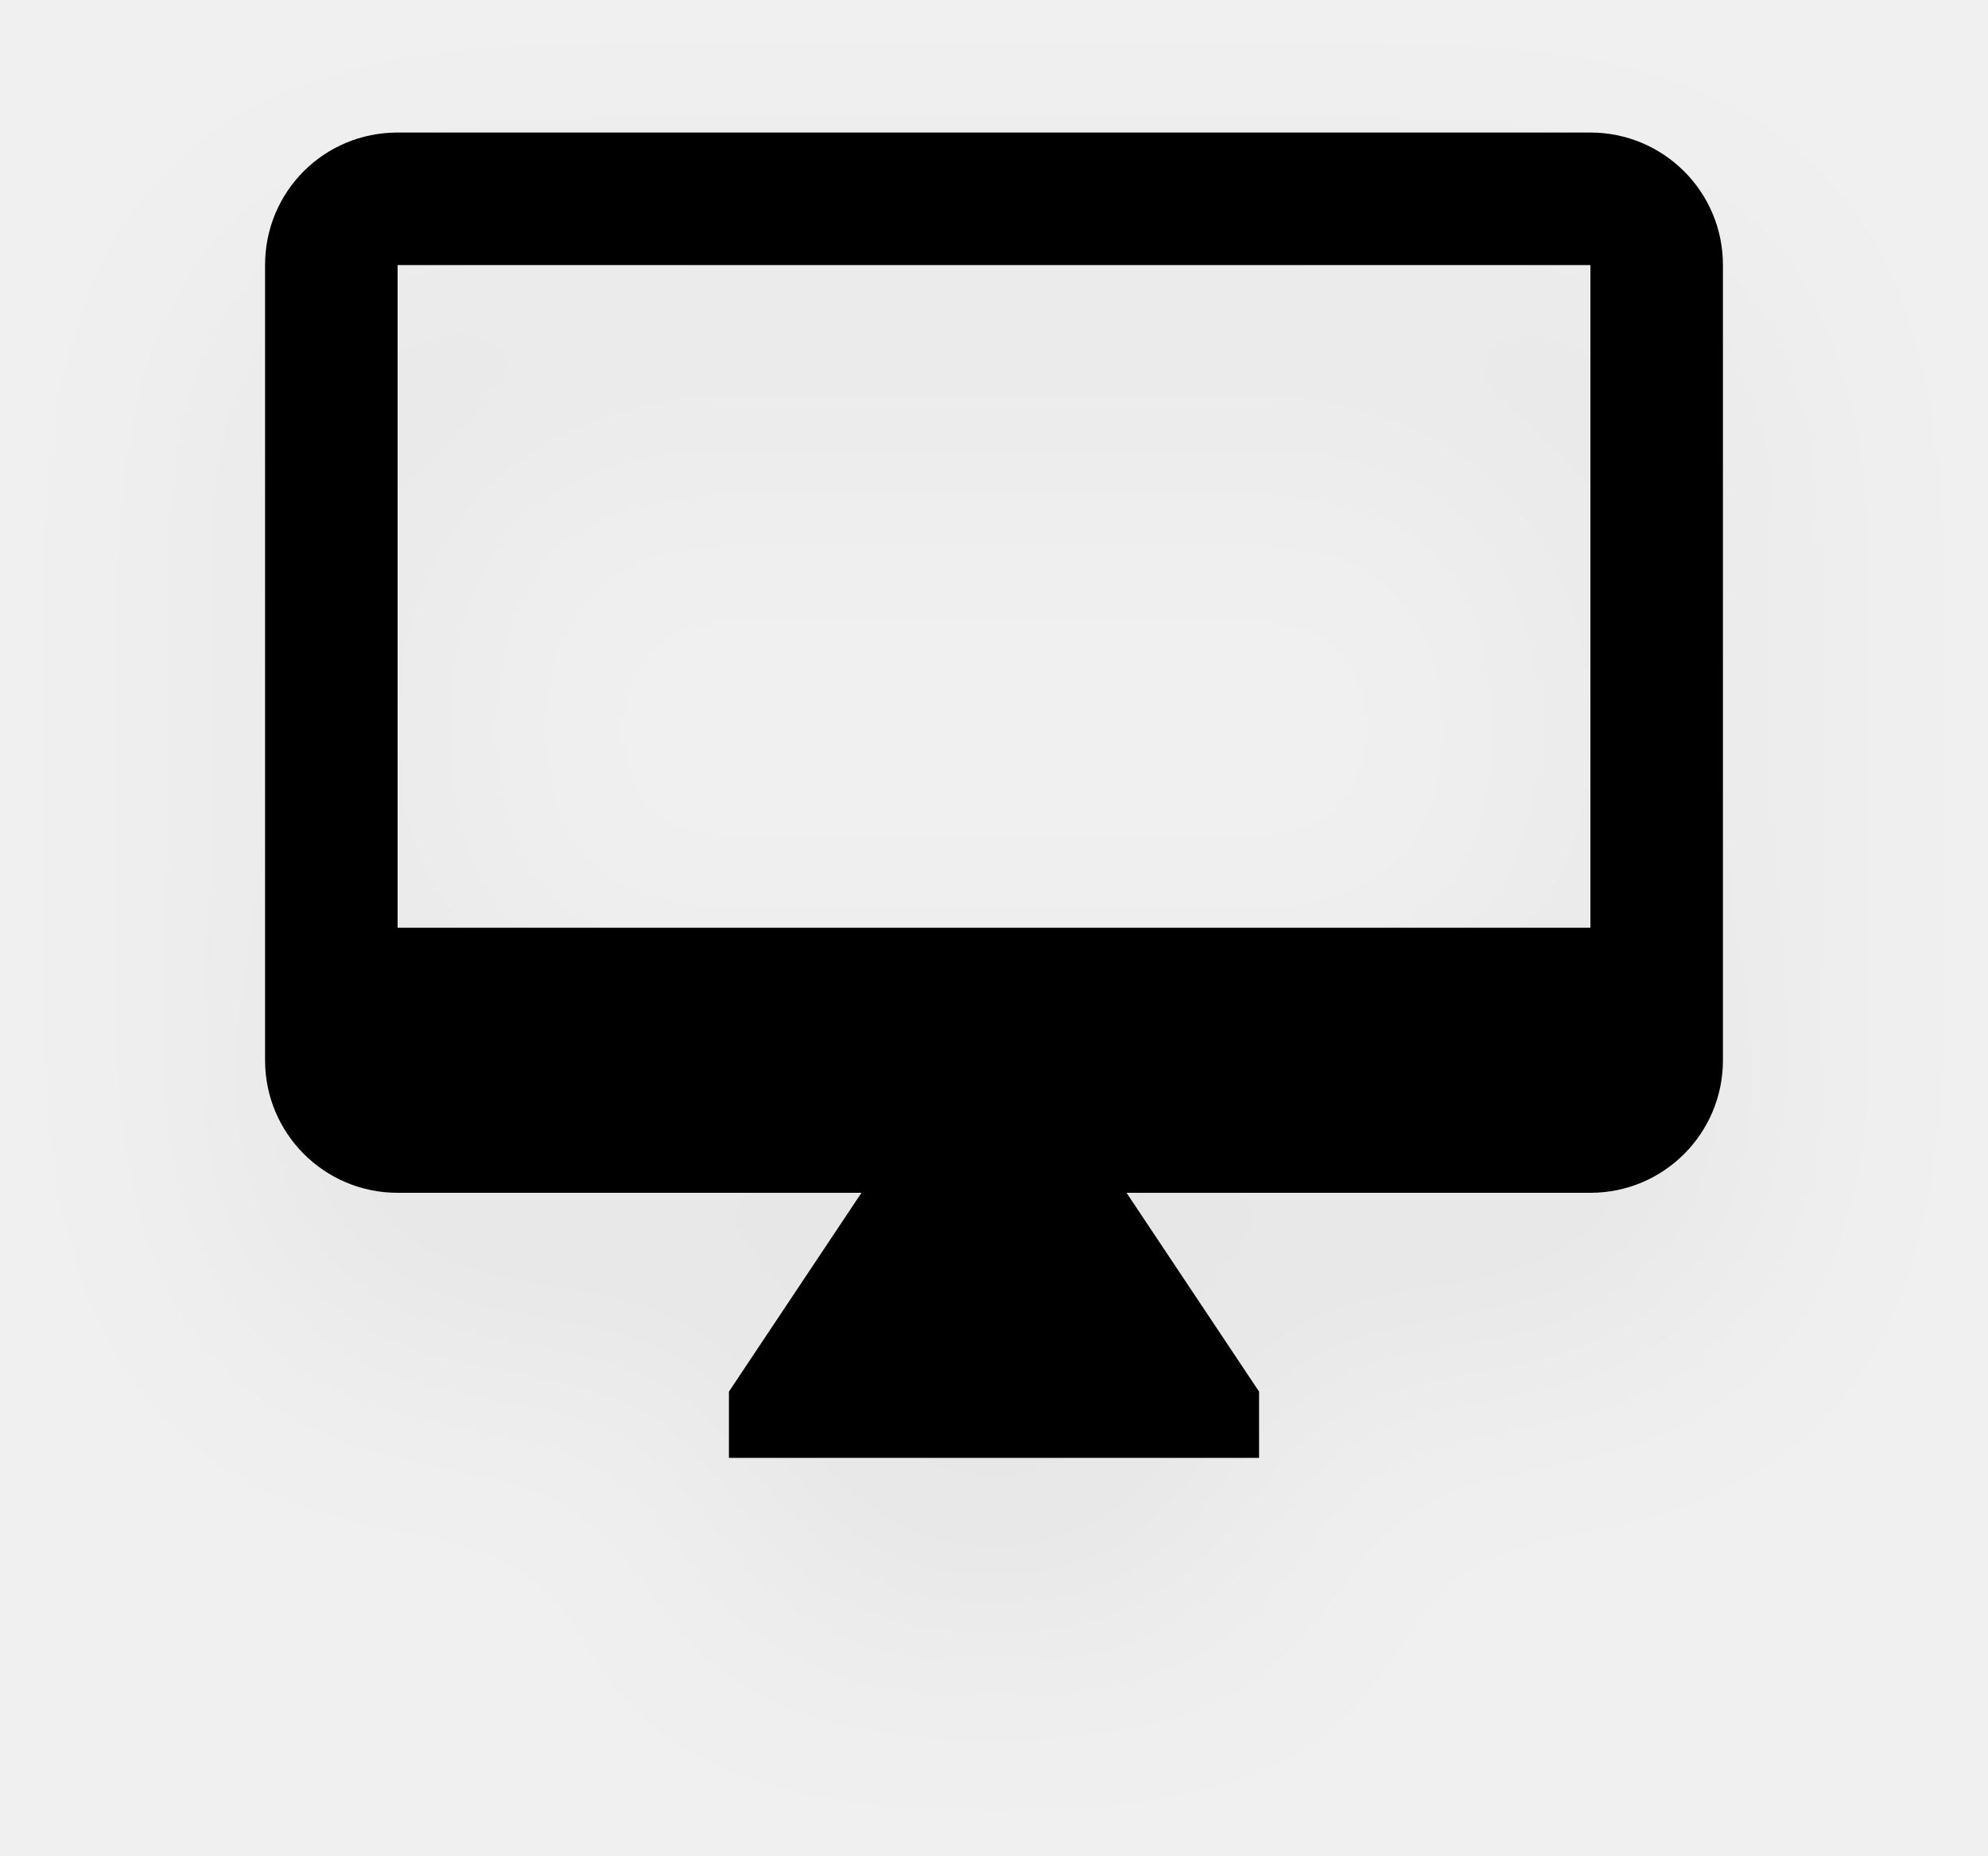
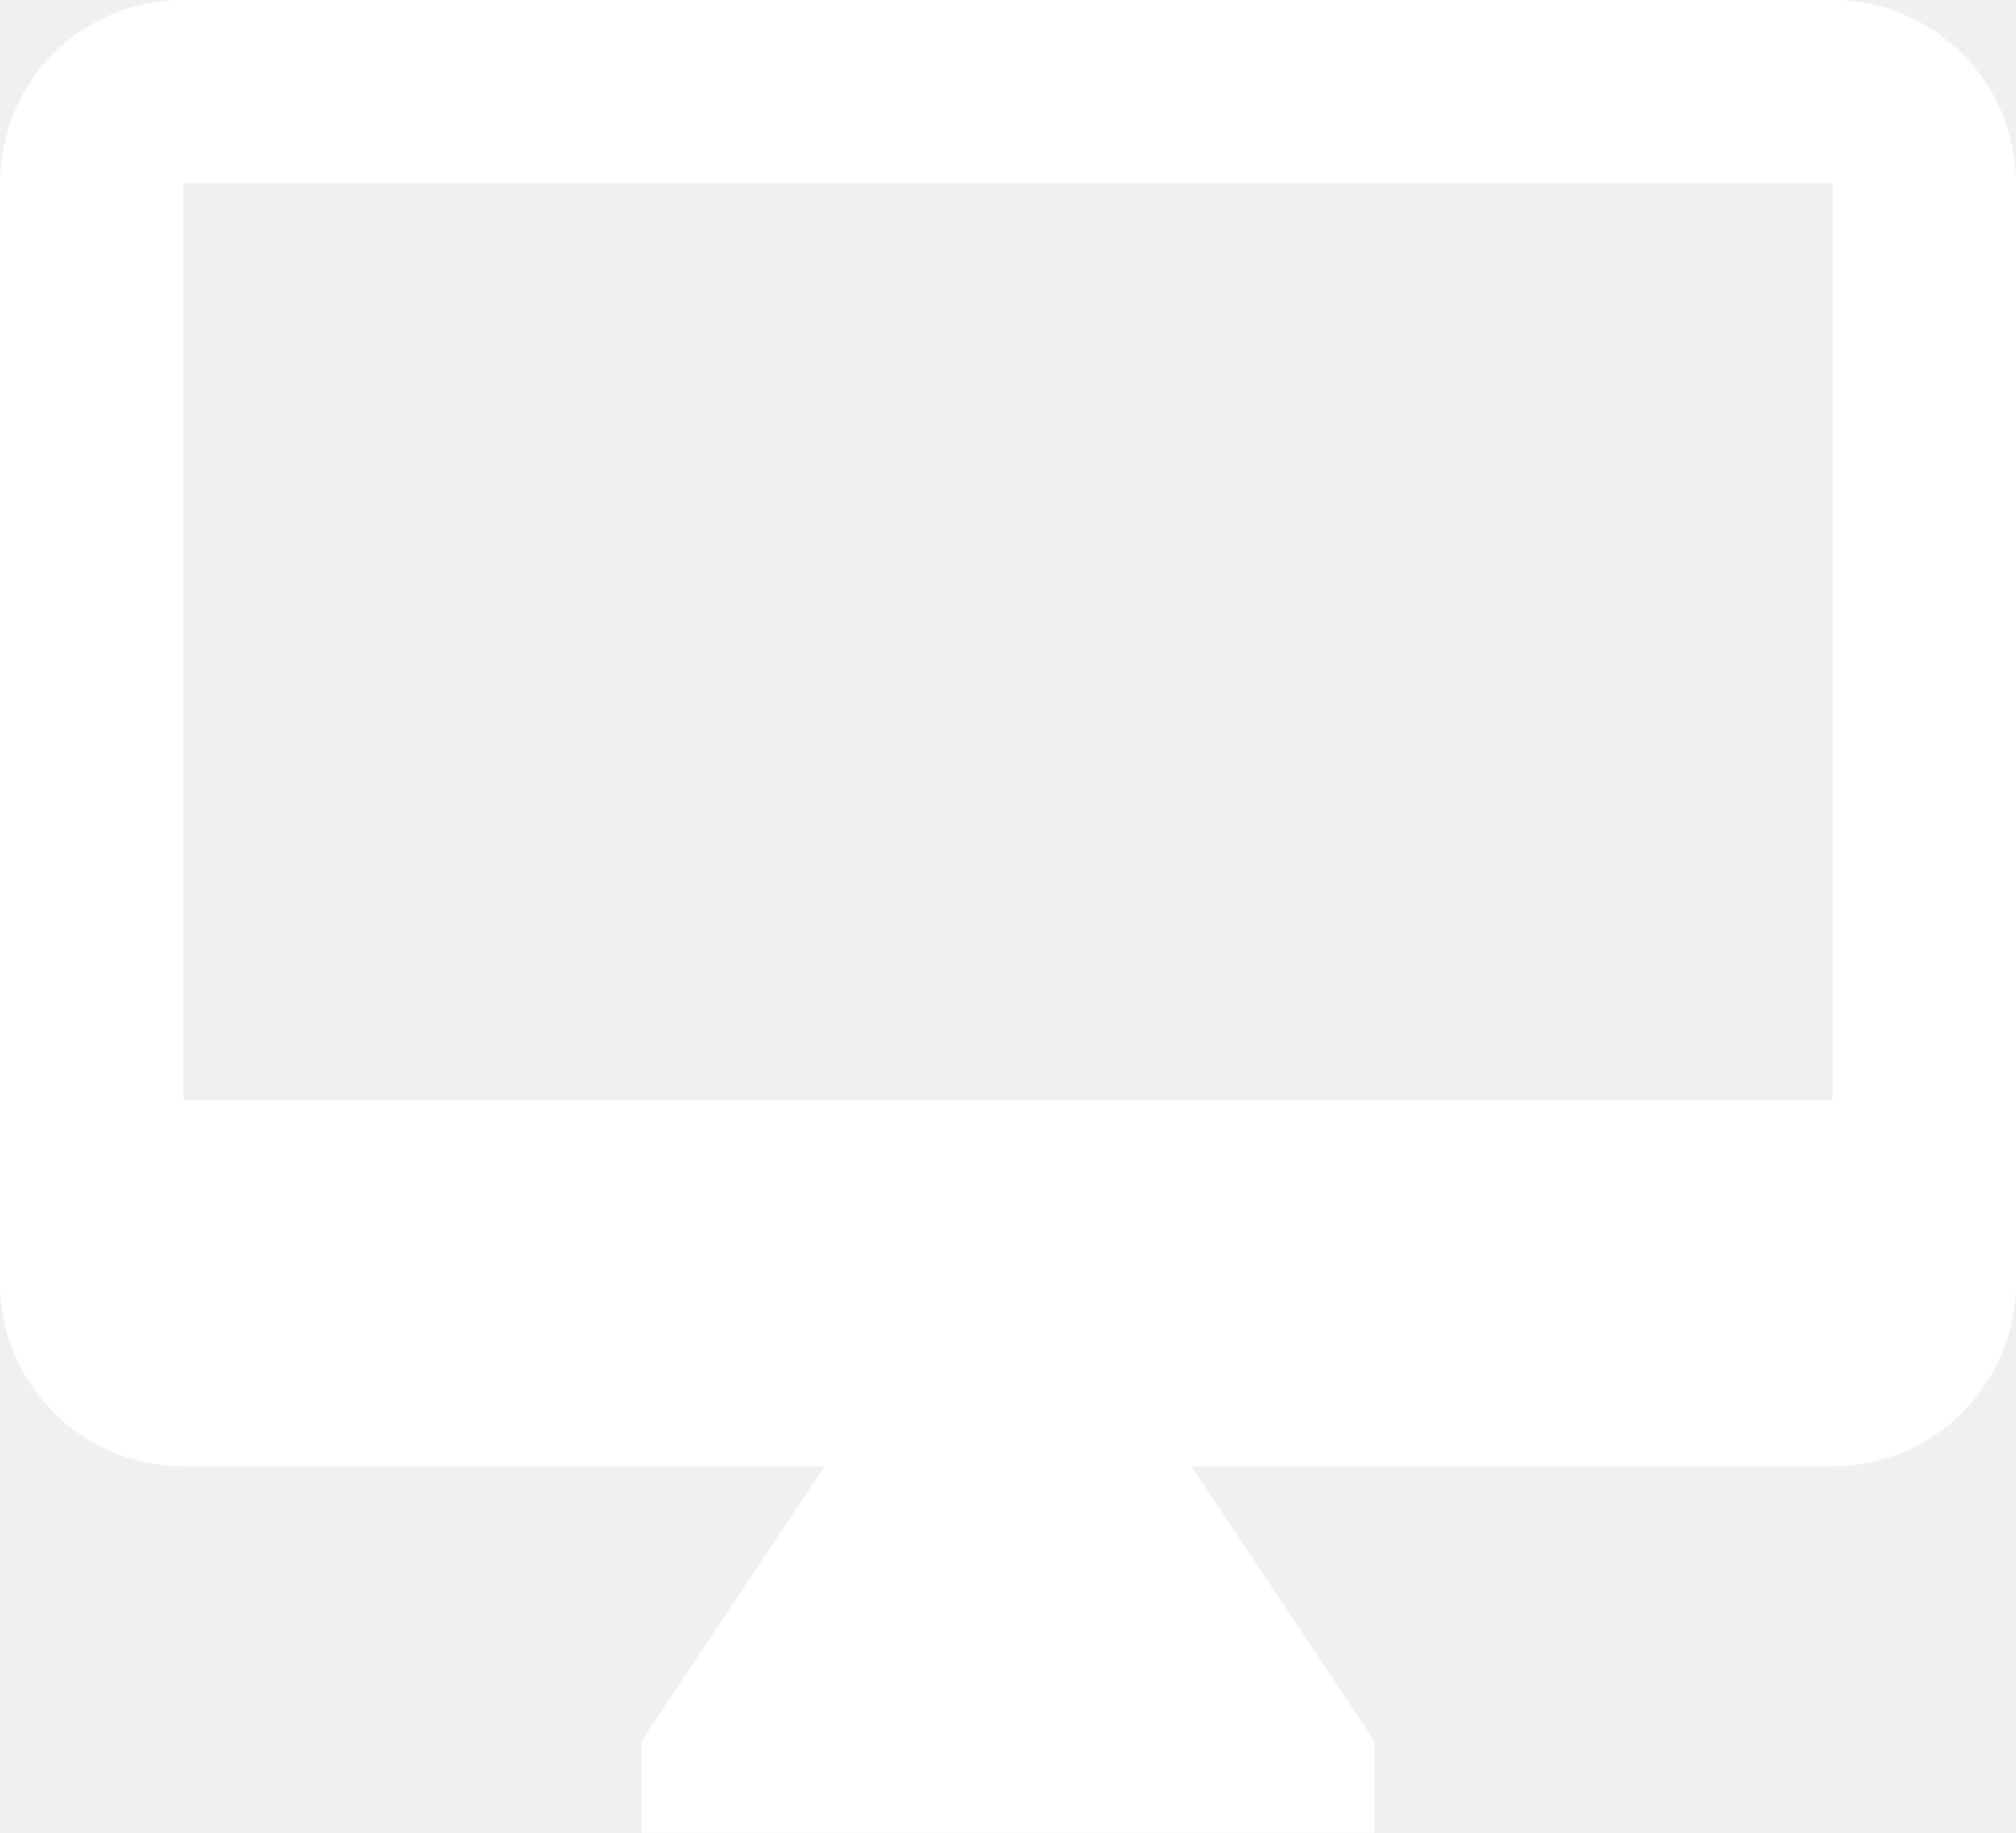
- <svg xmlns="http://www.w3.org/2000/svg" width="30px" height="28px" viewBox="0 0 30 28" version="1.1">
-   <defs>
-     <filter x="-50%" y="-50%" width="200%" height="200%" filterUnits="objectBoundingBox" id="filter-1">
-       <feOffset dx="0" dy="2" in="SourceAlpha" result="shadowOffsetOuter1" />
-       <feGaussianBlur stdDeviation="2" in="shadowOffsetOuter1" result="shadowBlurOuter1" />
-       <feColorMatrix values="0 0 0 0 0   0 0 0 0 0   0 0 0 0 0  0 0 0 0.05 0" type="matrix" in="shadowBlurOuter1" result="shadowMatrixOuter1" />
-       <feMerge>
-         <feMergeNode in="shadowMatrixOuter1" />
-         <feMergeNode in="SourceGraphic" />
-       </feMerge>
-     </filter>
-   </defs>
-   <g id="OPt-2" stroke="none" stroke-width="1" fill="none" fill-rule="evenodd">
-     <g id="prog2_pro3_Mobile-Portrait_opt2-Copy-2" transform="translate(-185, -17)" fill="#000000">
-       <g id="nav">
-         <g id="Group-6" filter="url(#filter-1)">
-           <g id="ic_online" transform="translate(189, 19)">
-             <path d="M20,12 L2,12 L2,2 L20,2 L20,12 Z M20,0 L2,0 C0.89,0 0,0.89 0,2 L0,14 C2.22044605e-16,15.105 0.895,16 2,16 L9,16 L7,19 L7,20 L15,20 L15,19 L13,16 L20,16 C21.105,16 22,15.105 22,14 L22,2 C22,0.89 21.1,0 20,0 Z" id="Shape" />
-           </g>
-         </g>
-       </g>
+ <svg xmlns="http://www.w3.org/2000/svg" width="22px" height="20px" viewBox="0 0 22 20" version="1.1">
+   <defs />
+   <g id="Page-1" stroke="none" stroke-width="1" fill="none" fill-rule="evenodd">
+     <g id="ic-online" fill-rule="nonzero" fill="#FFFFFF">
+       <path d="M20,12 L2,12 L2,2 L20,2 L20,12 Z M20,0 L2,0 C0.89,0 0,0.89 0,2 L0,14 C2.22044605e-16,15.105 0.895,16 2,16 L9,16 L7,19 L7,20 L15,20 L15,19 L13,16 L20,16 C21.105,16 22,15.105 22,14 L22,2 C22,0.89 21.1,0 20,0 Z" id="Shape" />
    </g>
  </g>
</svg>
